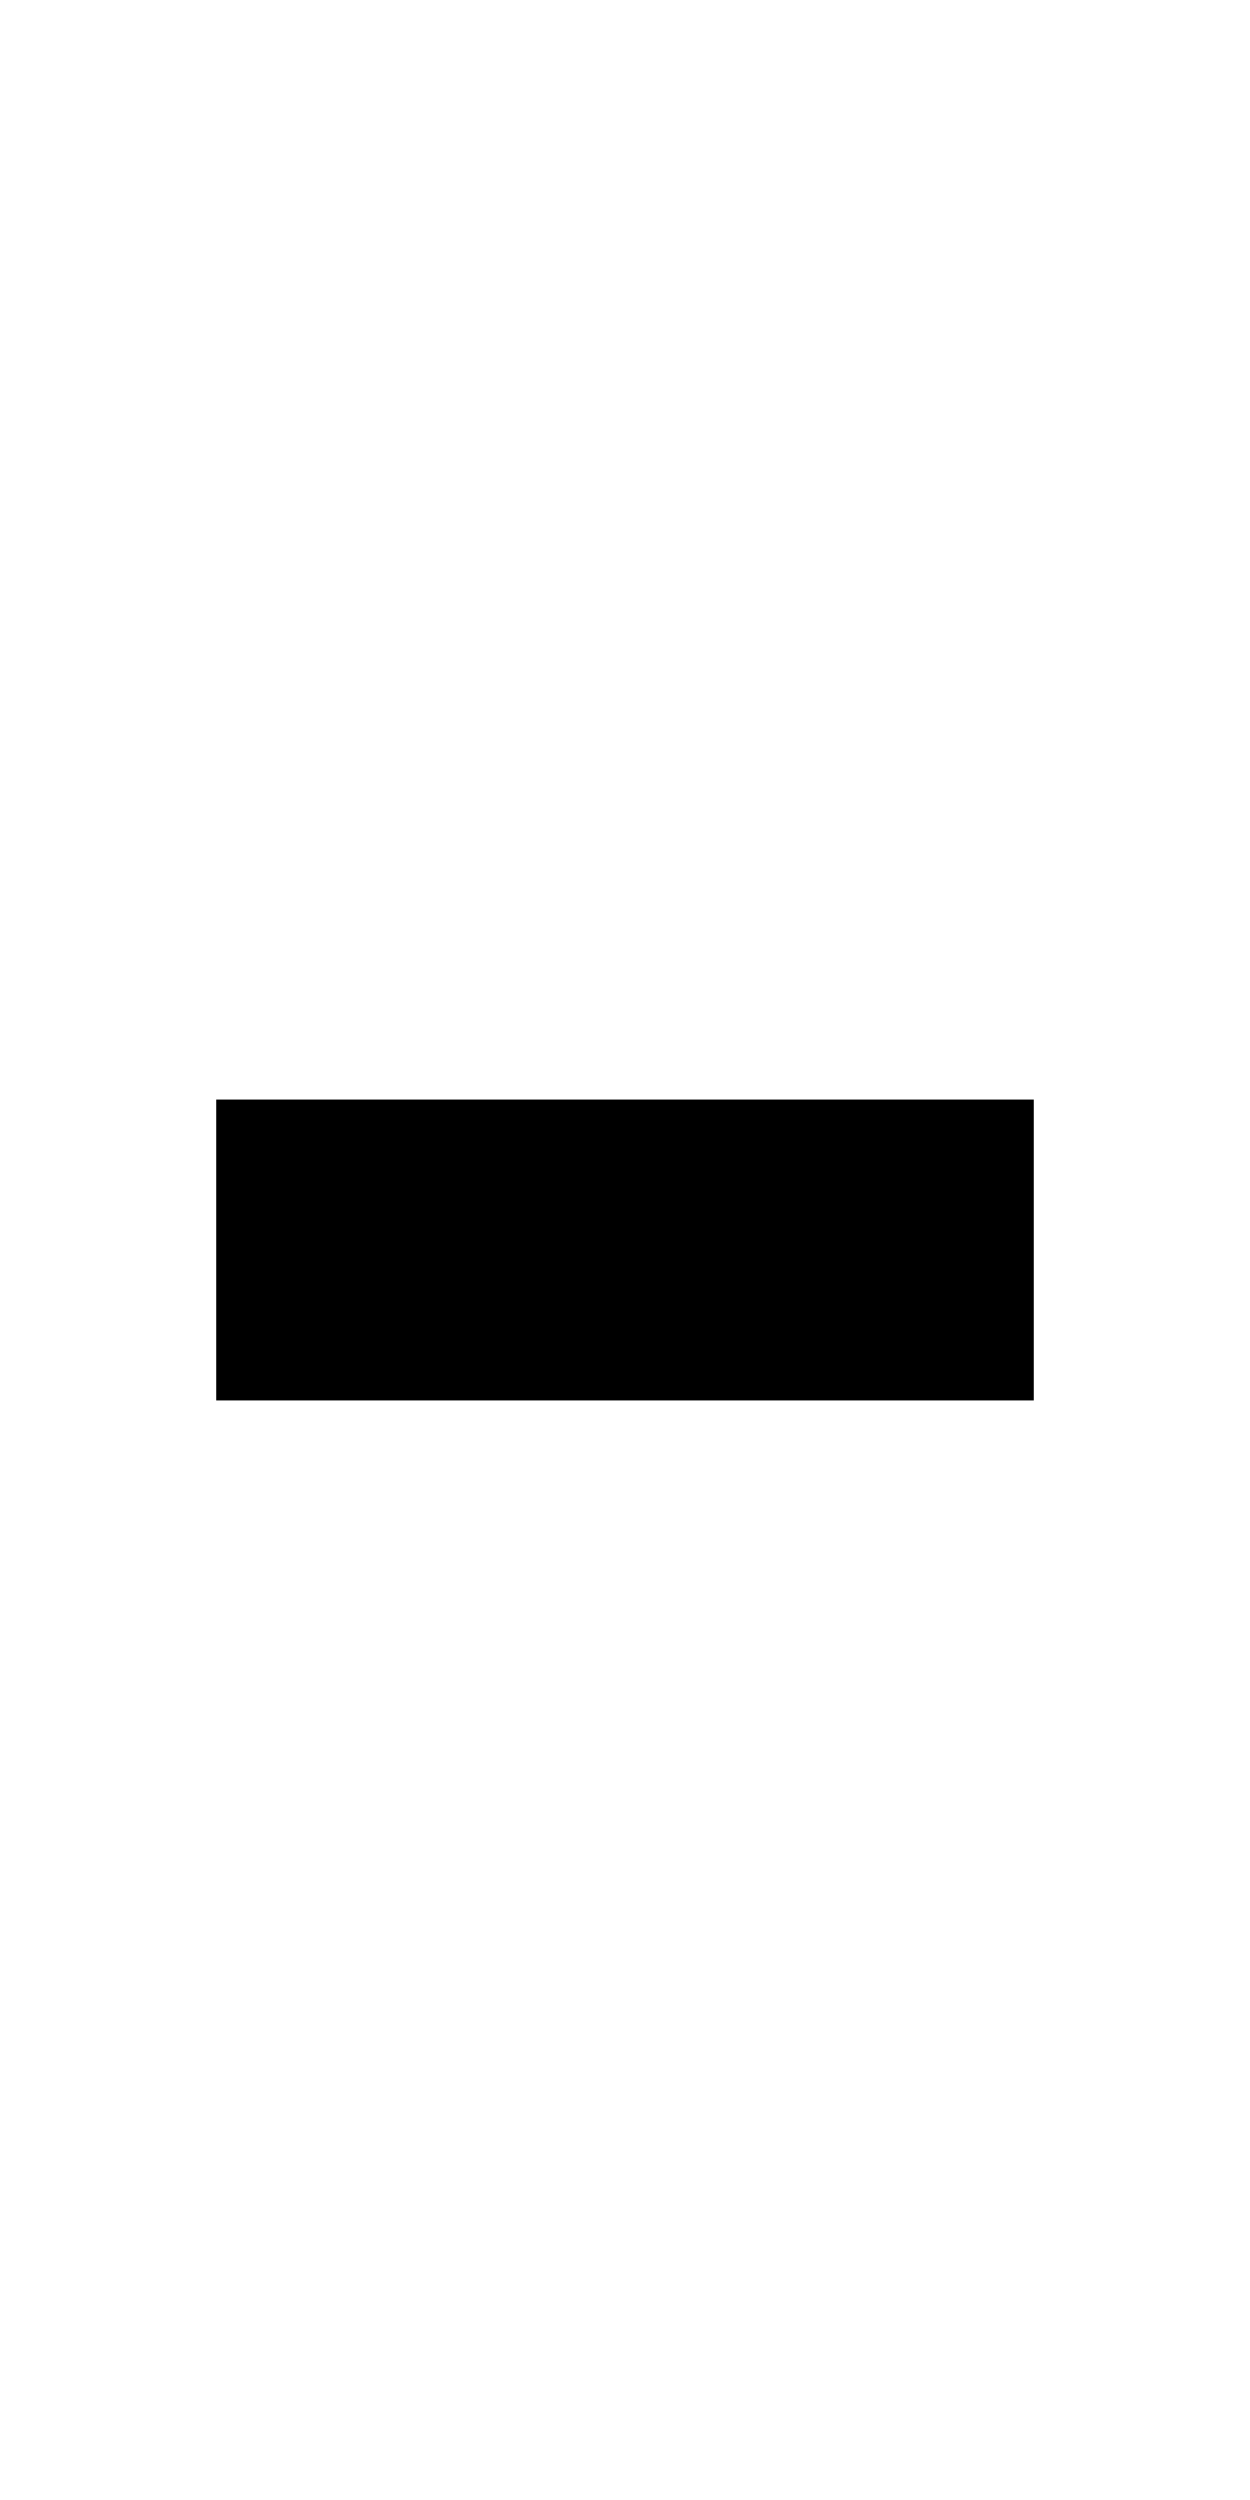
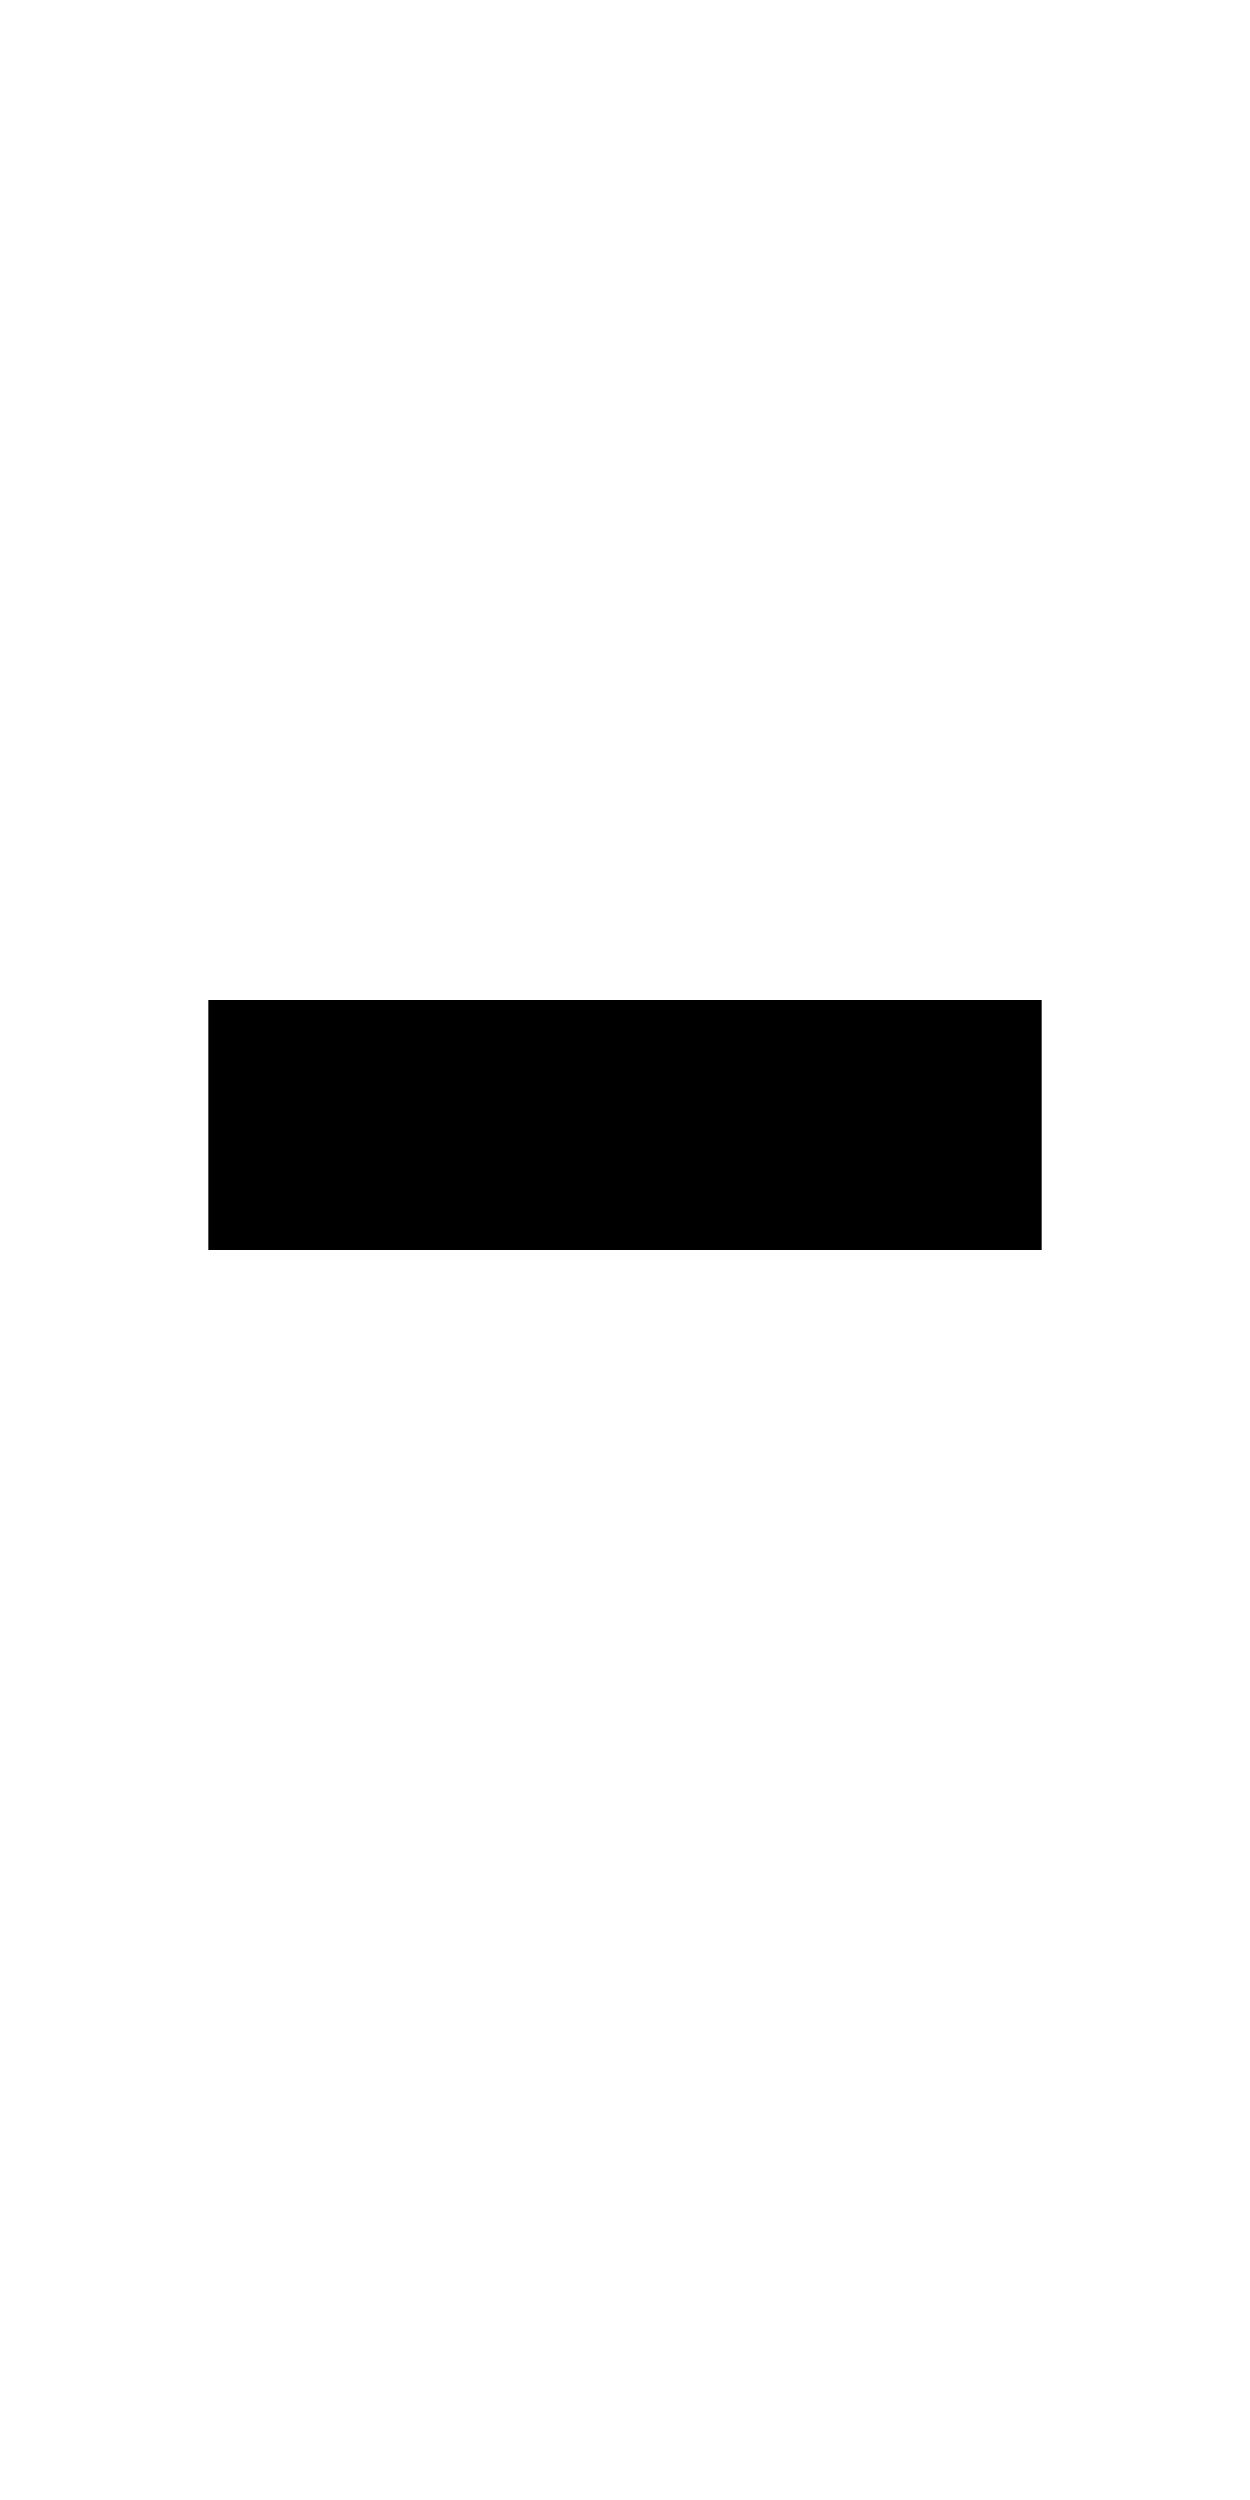
<svg xmlns="http://www.w3.org/2000/svg" version="1.1" x="0" y="0" width="60" height="120" viewBox="0, 0, 60, 120">
  <g id="Ebene_1">
-     <path d="M10.379,52.779 L49.621,52.779 L49.621,67.221 L10.379,67.221 z" fill="#000000" id="rect3954" />
+     <path d="M10,48 L50,48 L50,60 L10,60 z" fill="#000000" id="rect3954" />
  </g>
</svg>
